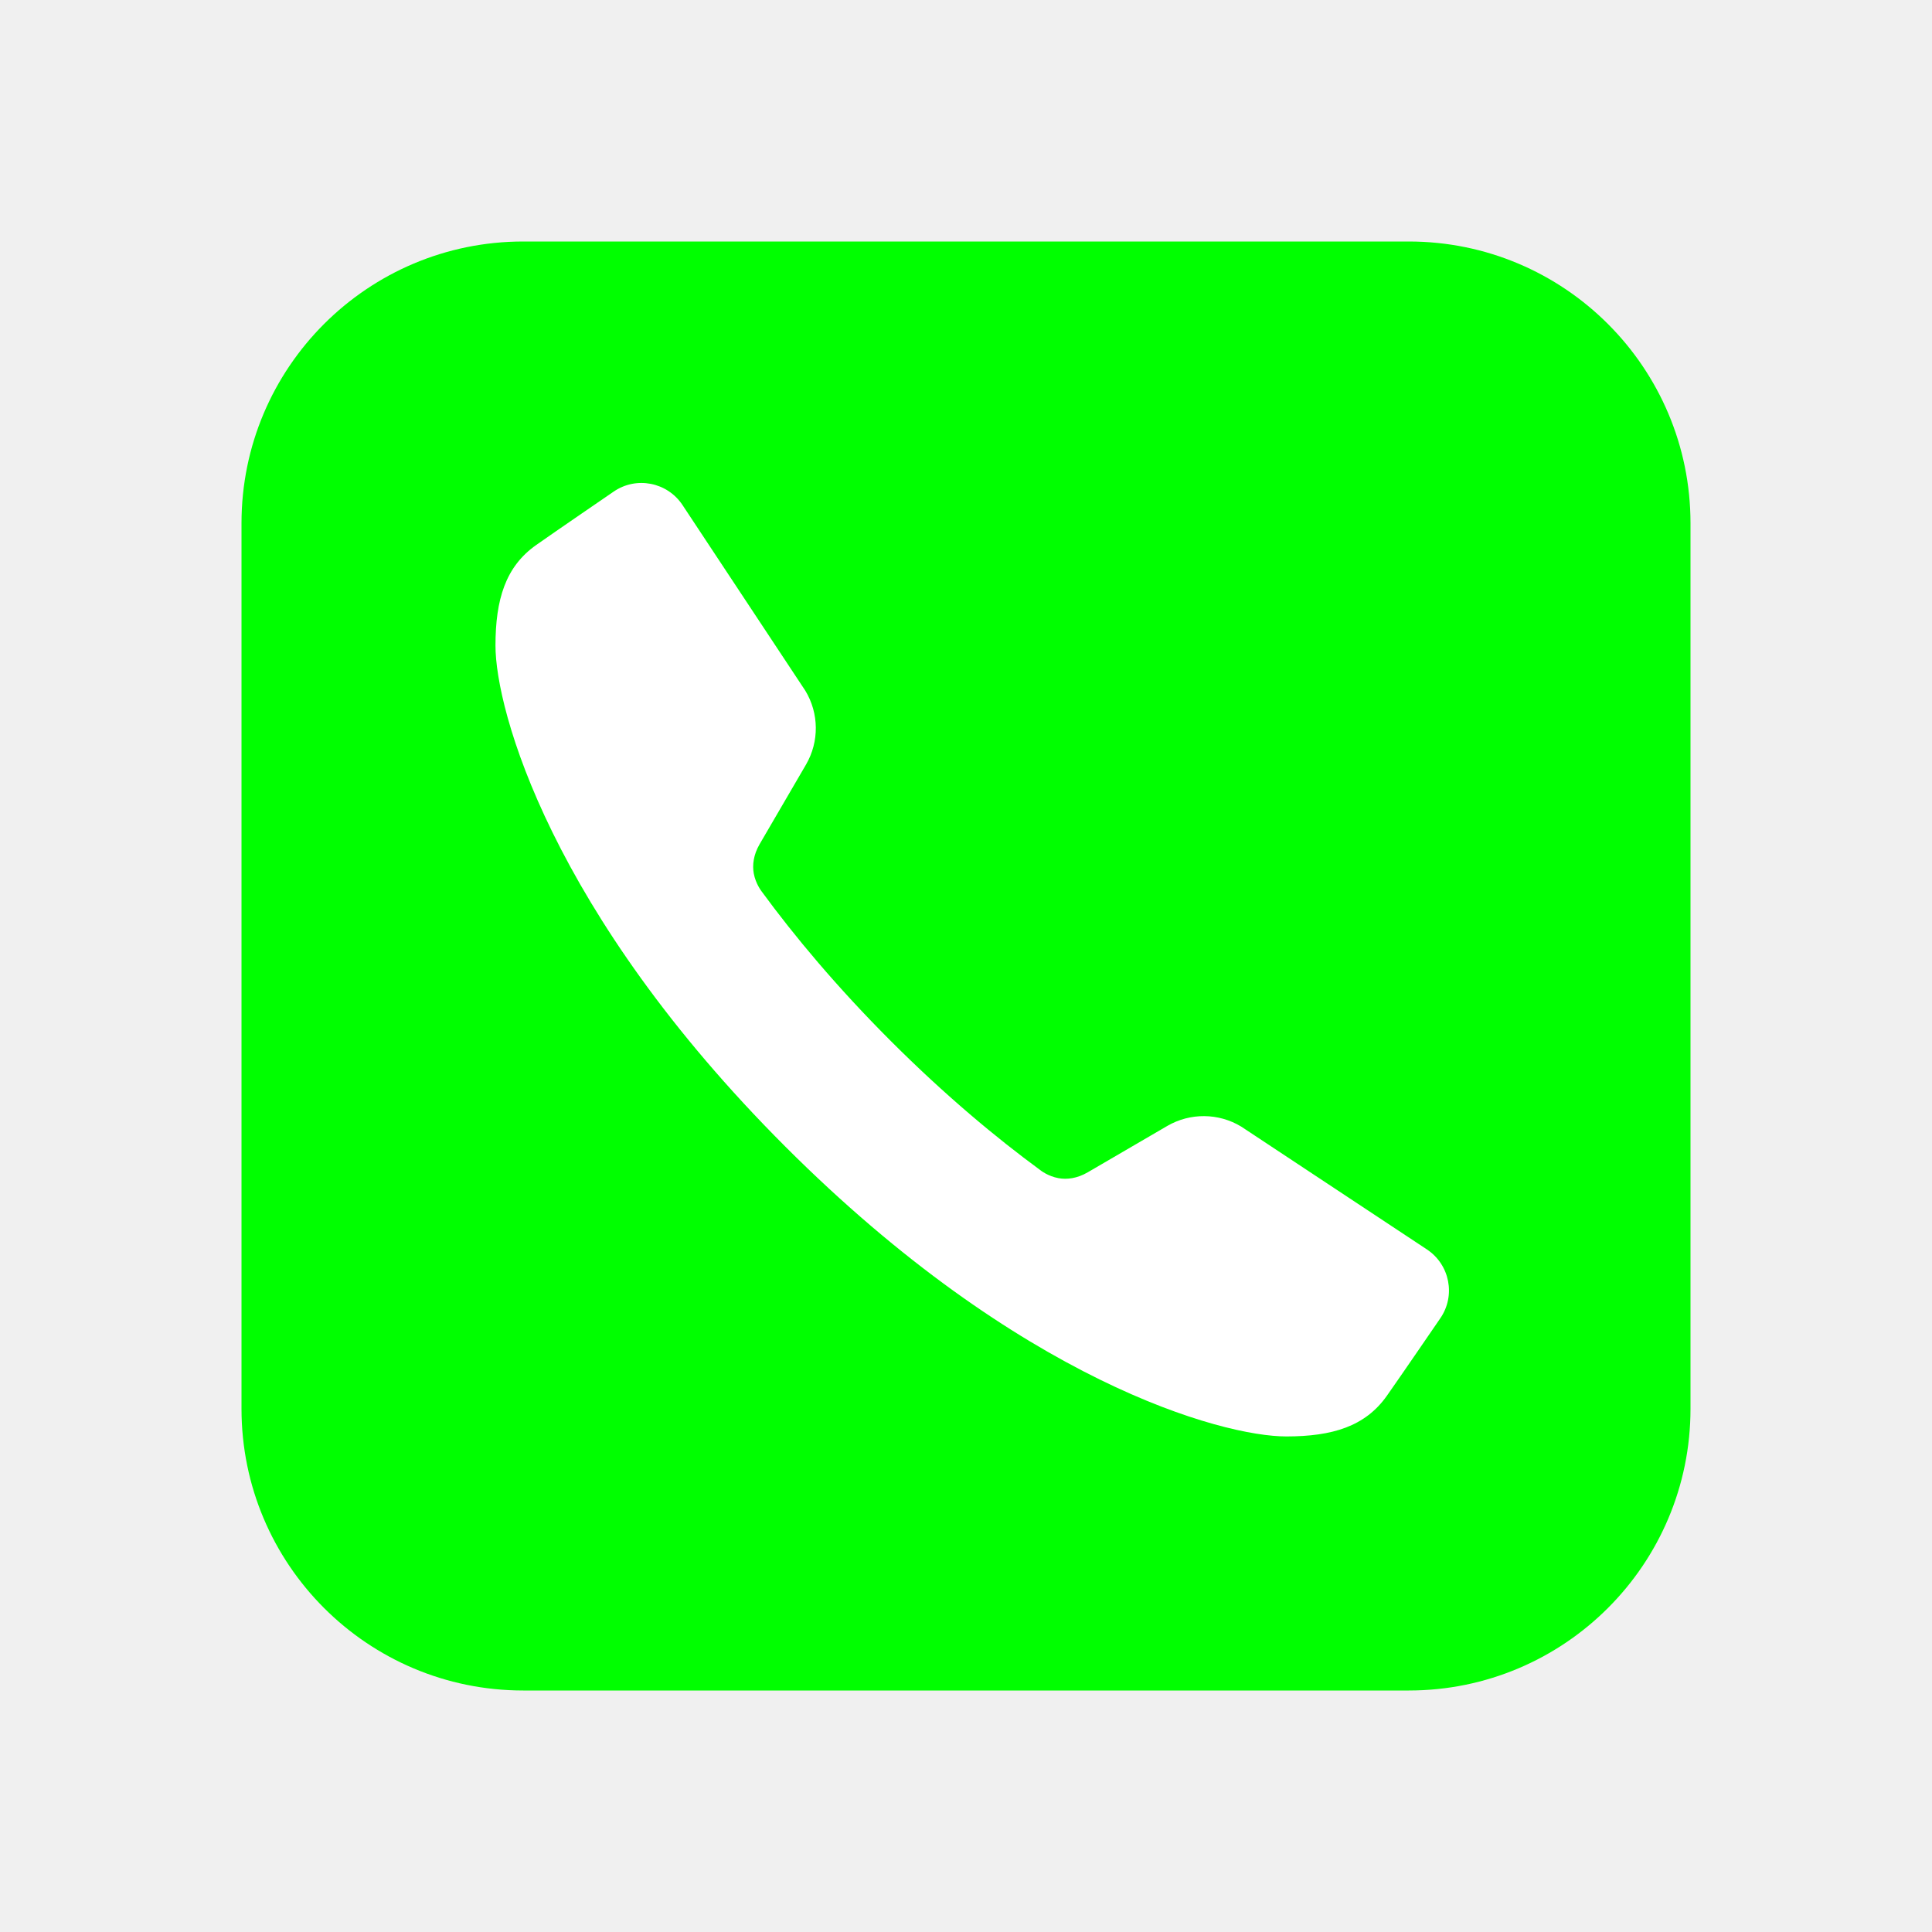
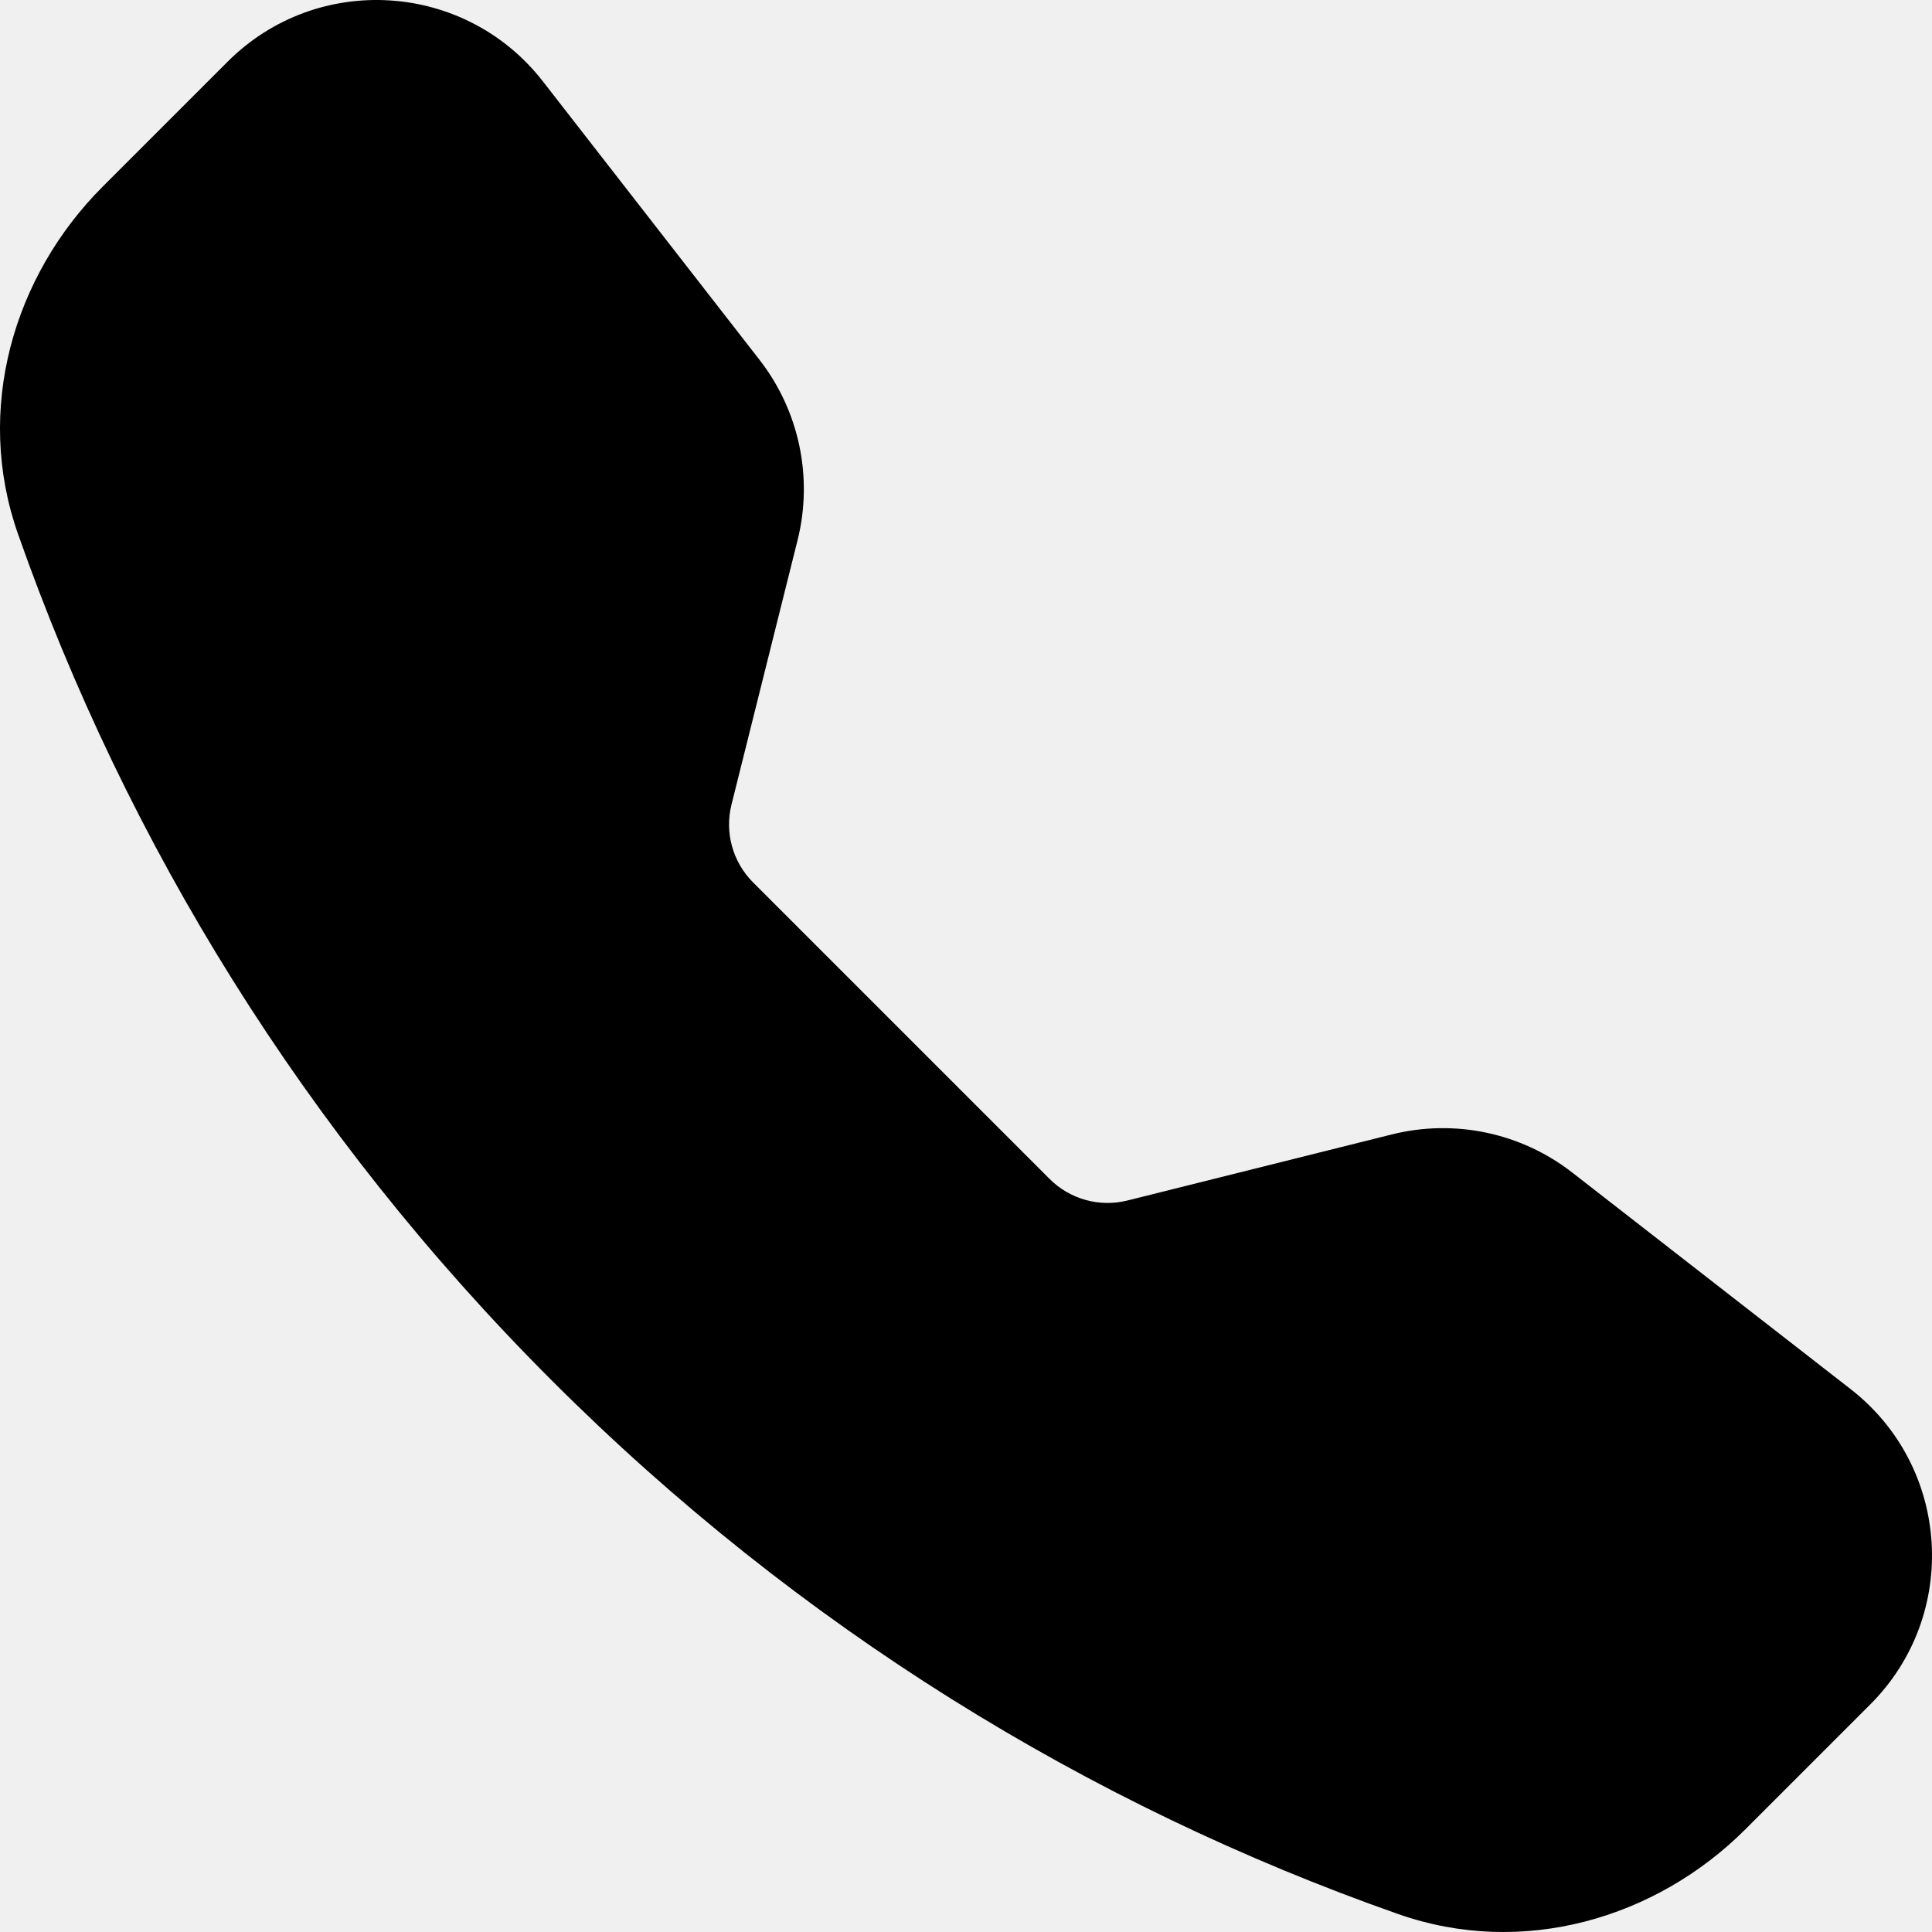
- <svg xmlns="http://www.w3.org/2000/svg" viewBox="0 0 48 48" width="48px" height="48px">
-   <path fill="#0f0" d="M13,42h22c3.866,0,7-3.134,7-7V13c0-3.866-3.134-7-7-7H13c-3.866,0-7,3.134-7,7v22 C6,38.866,9.134,42,13,42z" />
-   <path fill="#fff" d="M35.45,31.041l-4.612-3.051c-0.563-0.341-1.267-0.347-1.836-0.017c0,0,0,0-1.978,1.153 c-0.265,0.154-0.52,0.183-0.726,0.145c-0.262-0.048-0.442-0.191-0.454-0.201c-1.087-0.797-2.357-1.852-3.711-3.205 c-1.353-1.353-2.408-2.623-3.205-3.711c-0.009-0.013-0.153-0.193-0.201-0.454c-0.037-0.206-0.009-0.46,0.145-0.726 c1.153-1.978,1.153-1.978,1.153-1.978c0.331-0.569,0.324-1.274-0.017-1.836l-3.051-4.612c-0.378-0.571-1.151-0.722-1.714-0.332 c0,0-1.445,0.989-1.922,1.325c-0.764,0.538-1.01,1.356-1.011,2.496c-0.002,1.604,1.38,6.629,7.201,12.45l0,0l0,0l0,0l0,0 c5.822,5.822,10.846,7.203,12.45,7.201c1.14-0.001,1.958-0.248,2.496-1.011c0.336-0.477,1.325-1.922,1.325-1.922 C36.172,32.192,36.022,31.419,35.45,31.041z" />
+ <svg xmlns="http://www.w3.org/2000/svg" width="16" height="16" viewBox="0 0 16 16" fill="none">
+   <path fill-rule="evenodd" clip-rule="evenodd" d="M1.885 0.511C2.627 -0.231 3.851 -0.155 4.496 0.674L6.29 2.98C6.619 3.403 6.735 3.954 6.605 4.474L6.058 6.663C6 6.894 6.068 7.139 6.236 7.307L8.693 9.764C8.861 9.932 9.106 10 9.337 9.942L11.526 9.395C12.046 9.265 12.597 9.381 13.02 9.71L15.326 11.504C16.155 12.149 16.231 13.373 15.489 14.115L14.455 15.149C13.715 15.889 12.609 16.214 11.578 15.851C9.018 14.951 6.614 13.477 4.568 11.431C2.523 9.386 1.049 6.982 0.149 4.422C-0.214 3.391 0.111 2.285 0.851 1.545L1.885 0.511Z" fill="black" />
</svg>
